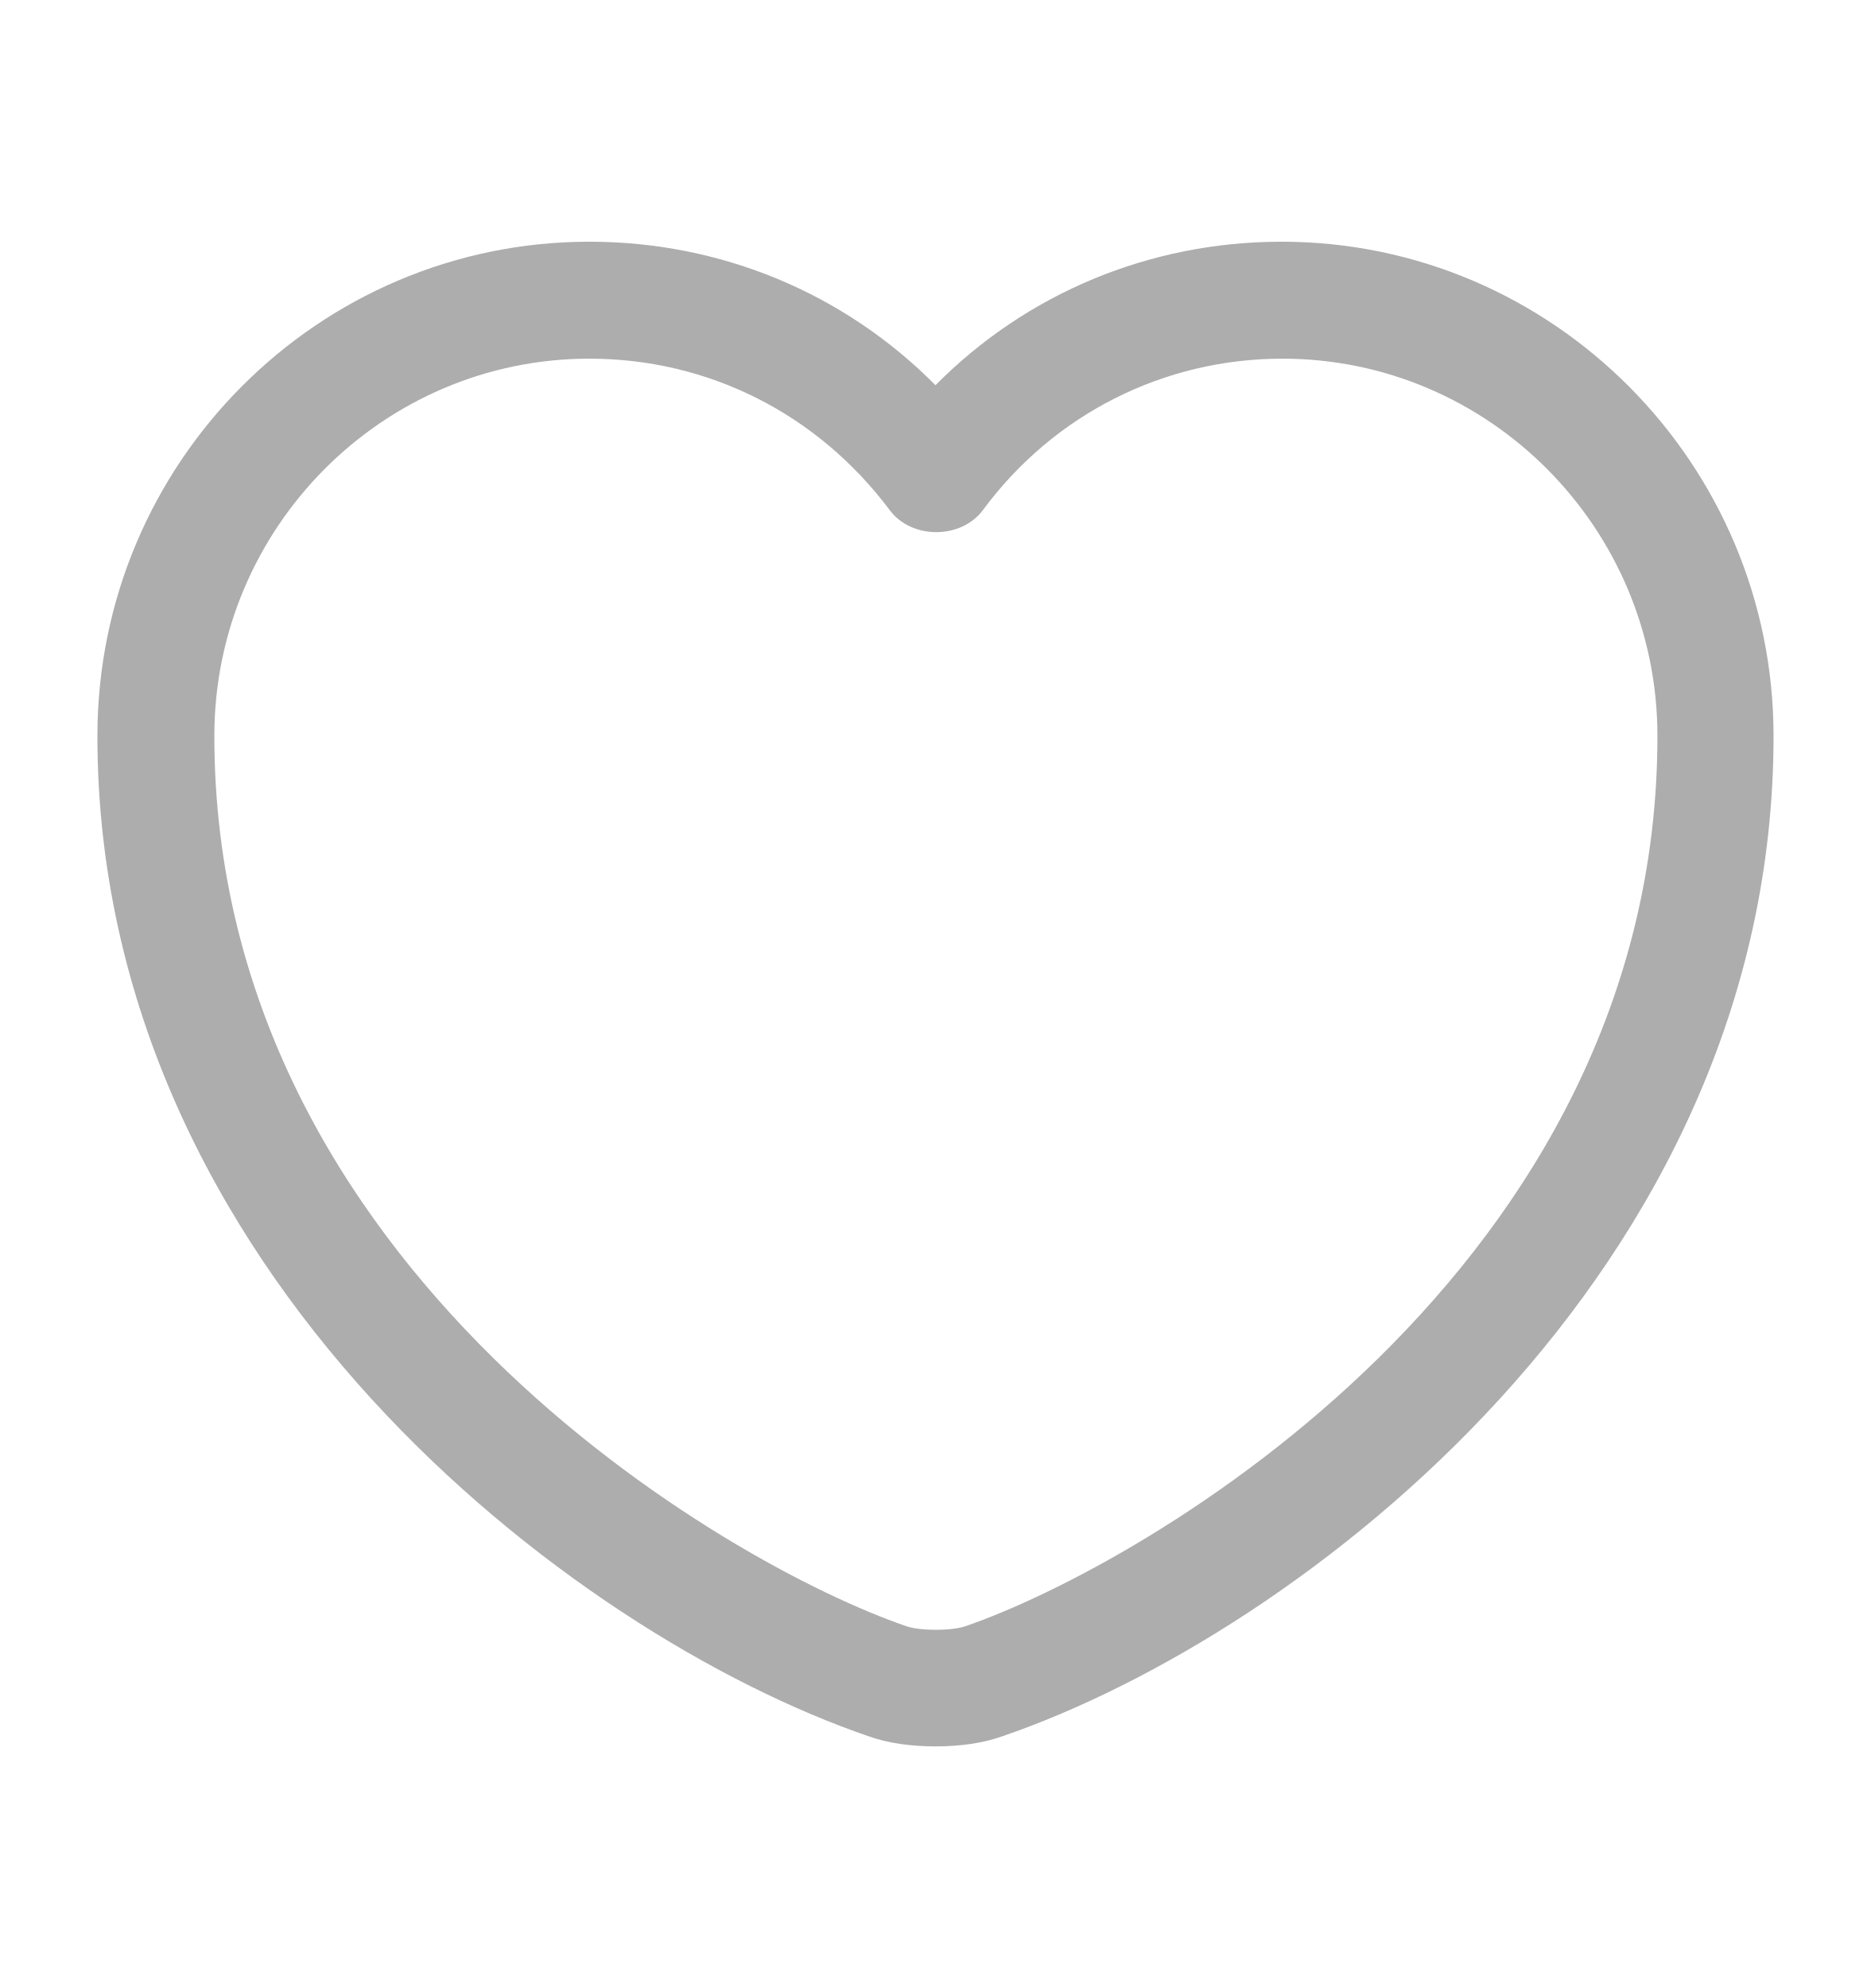
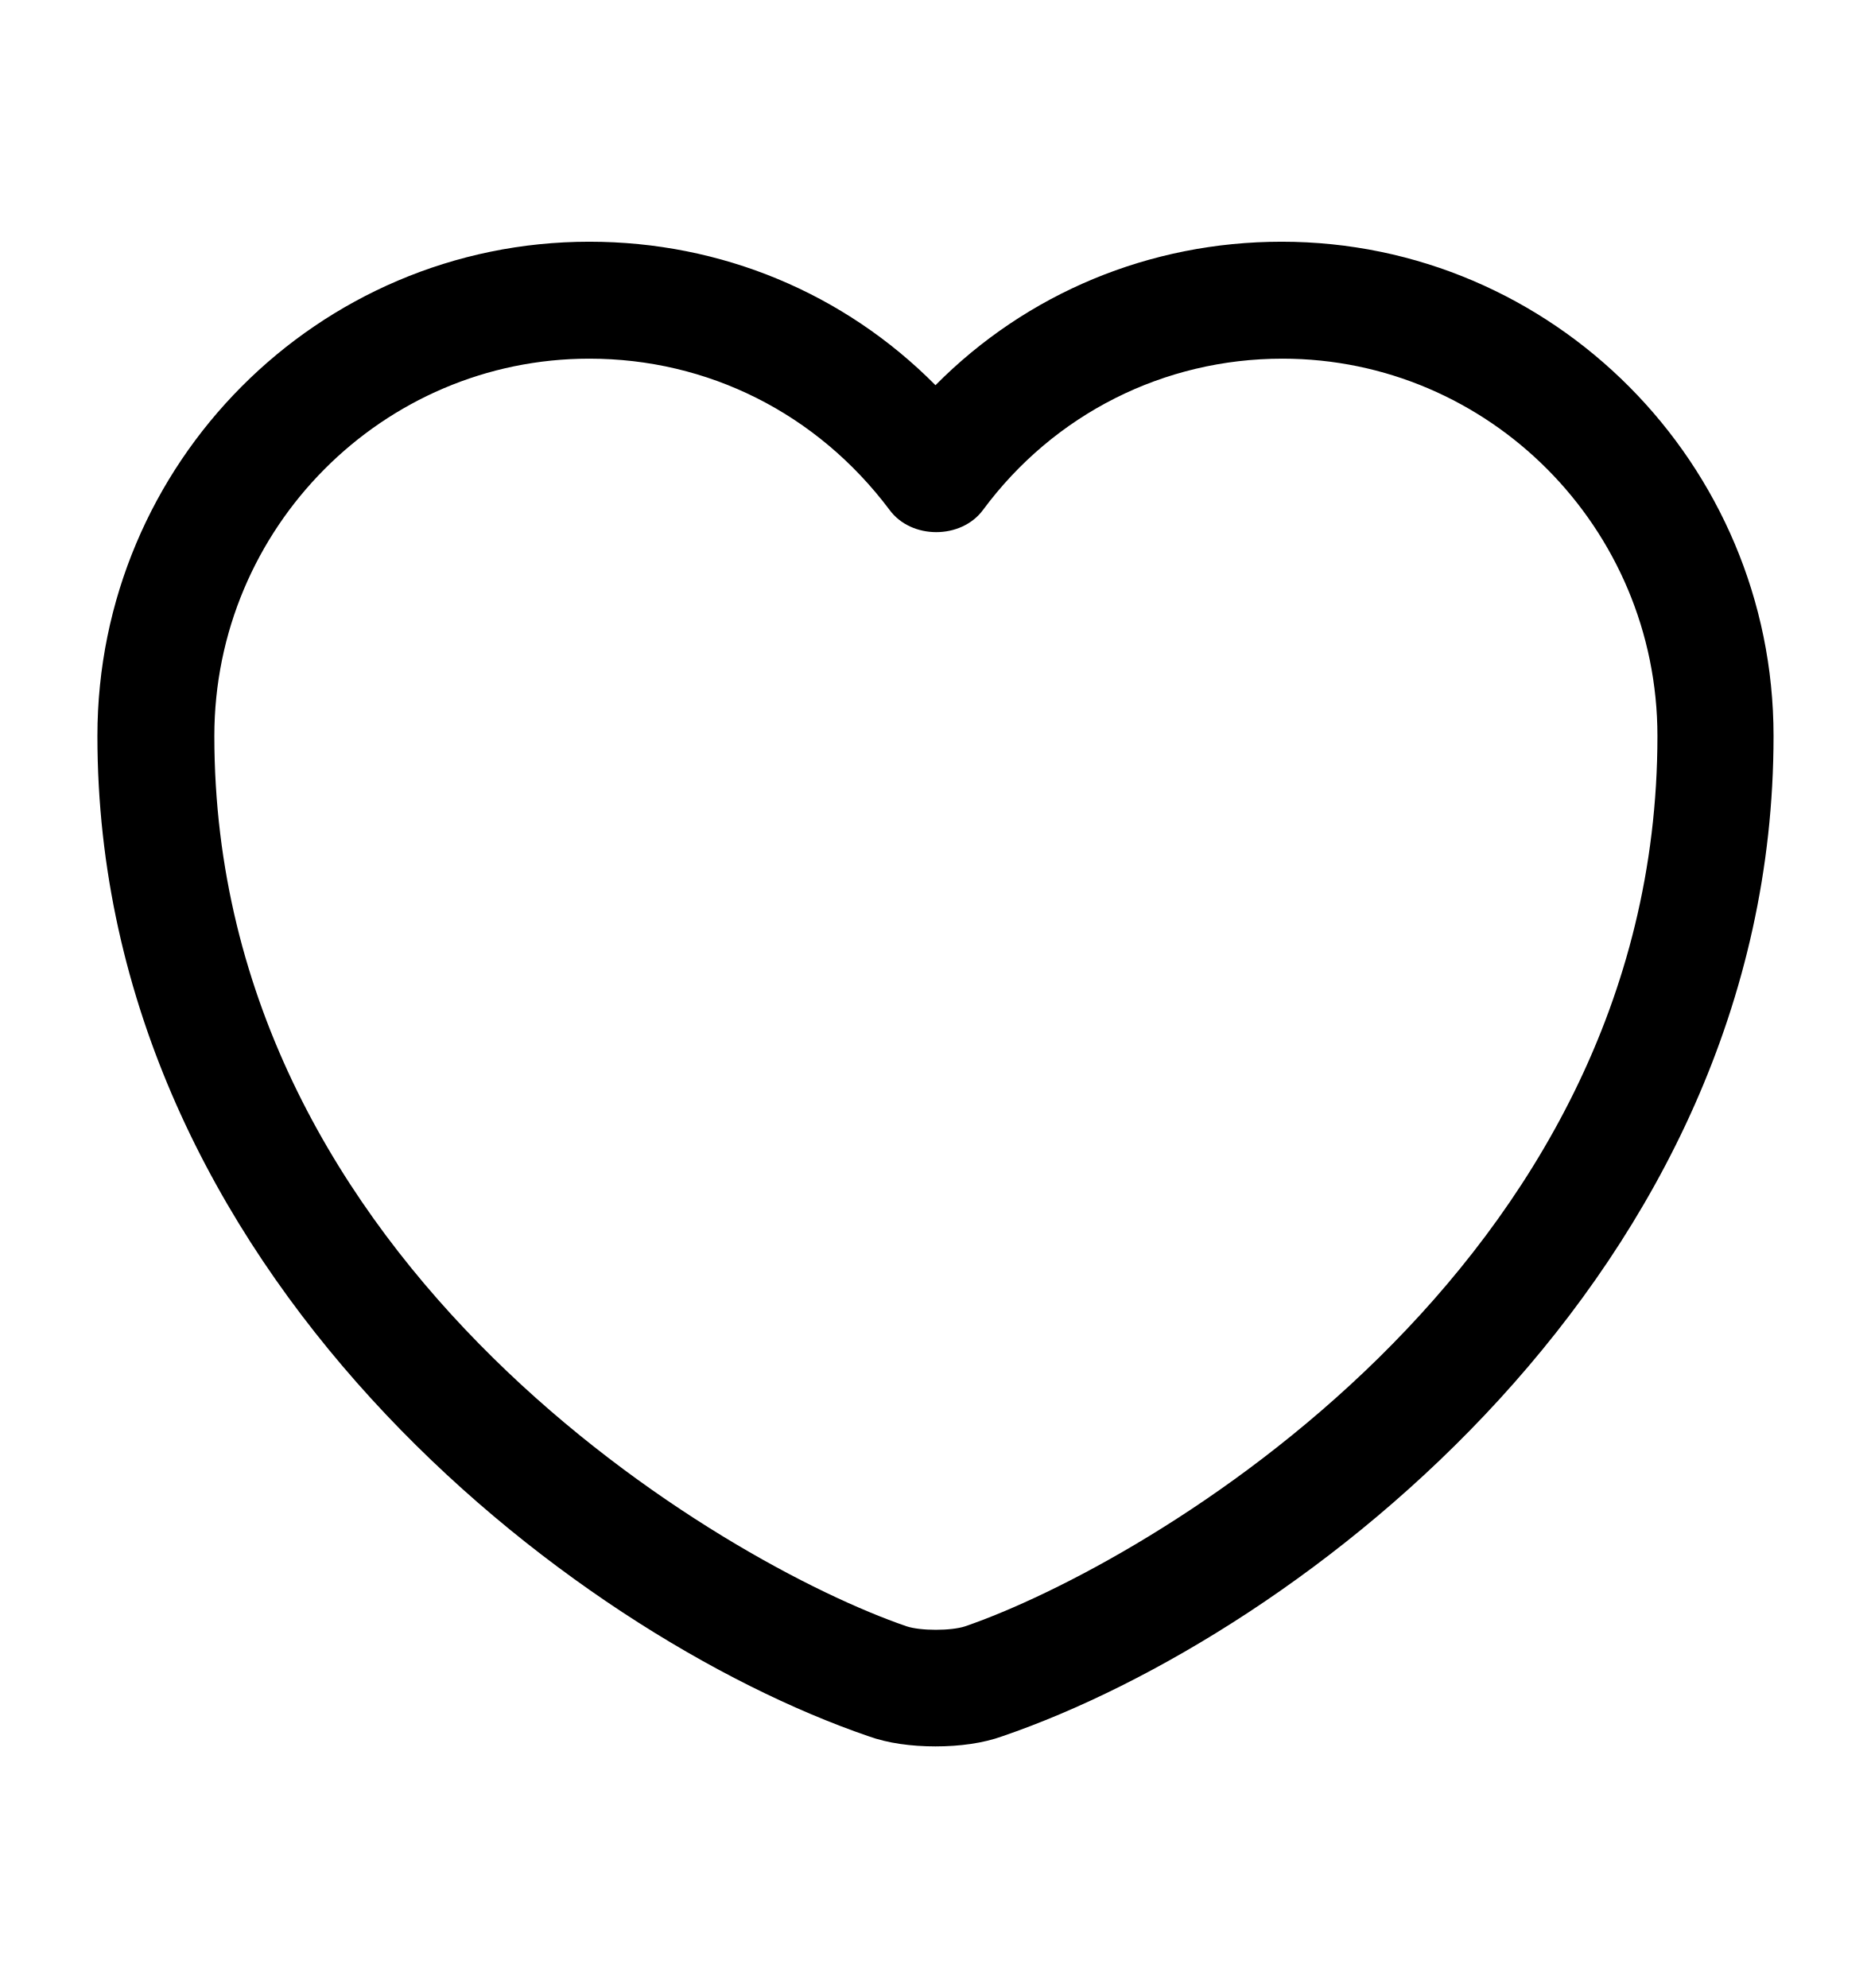
- <svg xmlns="http://www.w3.org/2000/svg" width="16" height="17" viewBox="0 0 16 17" fill="none">
-   <path d="M8 14.934C7.793 14.934 7.593 14.907 7.427 14.847C4.88 13.974 0.833 10.874 0.833 6.294C0.833 3.96 2.72 2.067 5.04 2.067C6.167 2.067 7.22 2.507 8 3.294C8.78 2.507 9.834 2.067 10.96 2.067C13.28 2.067 15.167 3.967 15.167 6.294C15.167 10.88 11.12 13.974 8.573 14.847C8.407 14.907 8.207 14.934 8 14.934ZM5.04 3.067C3.273 3.067 1.833 4.514 1.833 6.294C1.833 10.847 6.213 13.38 7.753 13.907C7.873 13.947 8.133 13.947 8.254 13.907C9.787 13.38 14.174 10.854 14.174 6.294C14.174 4.514 12.733 3.067 10.967 3.067C9.954 3.067 9.014 3.54 8.407 4.36C8.22 4.614 7.793 4.614 7.607 4.36C6.987 3.534 6.053 3.067 5.04 3.067Z" fill="#ADADAD" />
+ <svg xmlns="http://www.w3.org/2000/svg" width="16" height="17" viewBox="0 0 16 17" fill="currentColor">
+   <path d="M8 14.934C7.793 14.934 7.593 14.907 7.427 14.847C4.88 13.974 0.833 10.874 0.833 6.294C0.833 3.96 2.72 2.067 5.04 2.067C6.167 2.067 7.22 2.507 8 3.294C8.78 2.507 9.834 2.067 10.96 2.067C13.28 2.067 15.167 3.967 15.167 6.294C15.167 10.88 11.12 13.974 8.573 14.847C8.407 14.907 8.207 14.934 8 14.934ZM5.04 3.067C3.273 3.067 1.833 4.514 1.833 6.294C1.833 10.847 6.213 13.38 7.753 13.907C7.873 13.947 8.133 13.947 8.254 13.907C9.787 13.38 14.174 10.854 14.174 6.294C14.174 4.514 12.733 3.067 10.967 3.067C9.954 3.067 9.014 3.54 8.407 4.36C8.22 4.614 7.793 4.614 7.607 4.36C6.987 3.534 6.053 3.067 5.04 3.067Z" />
</svg>
